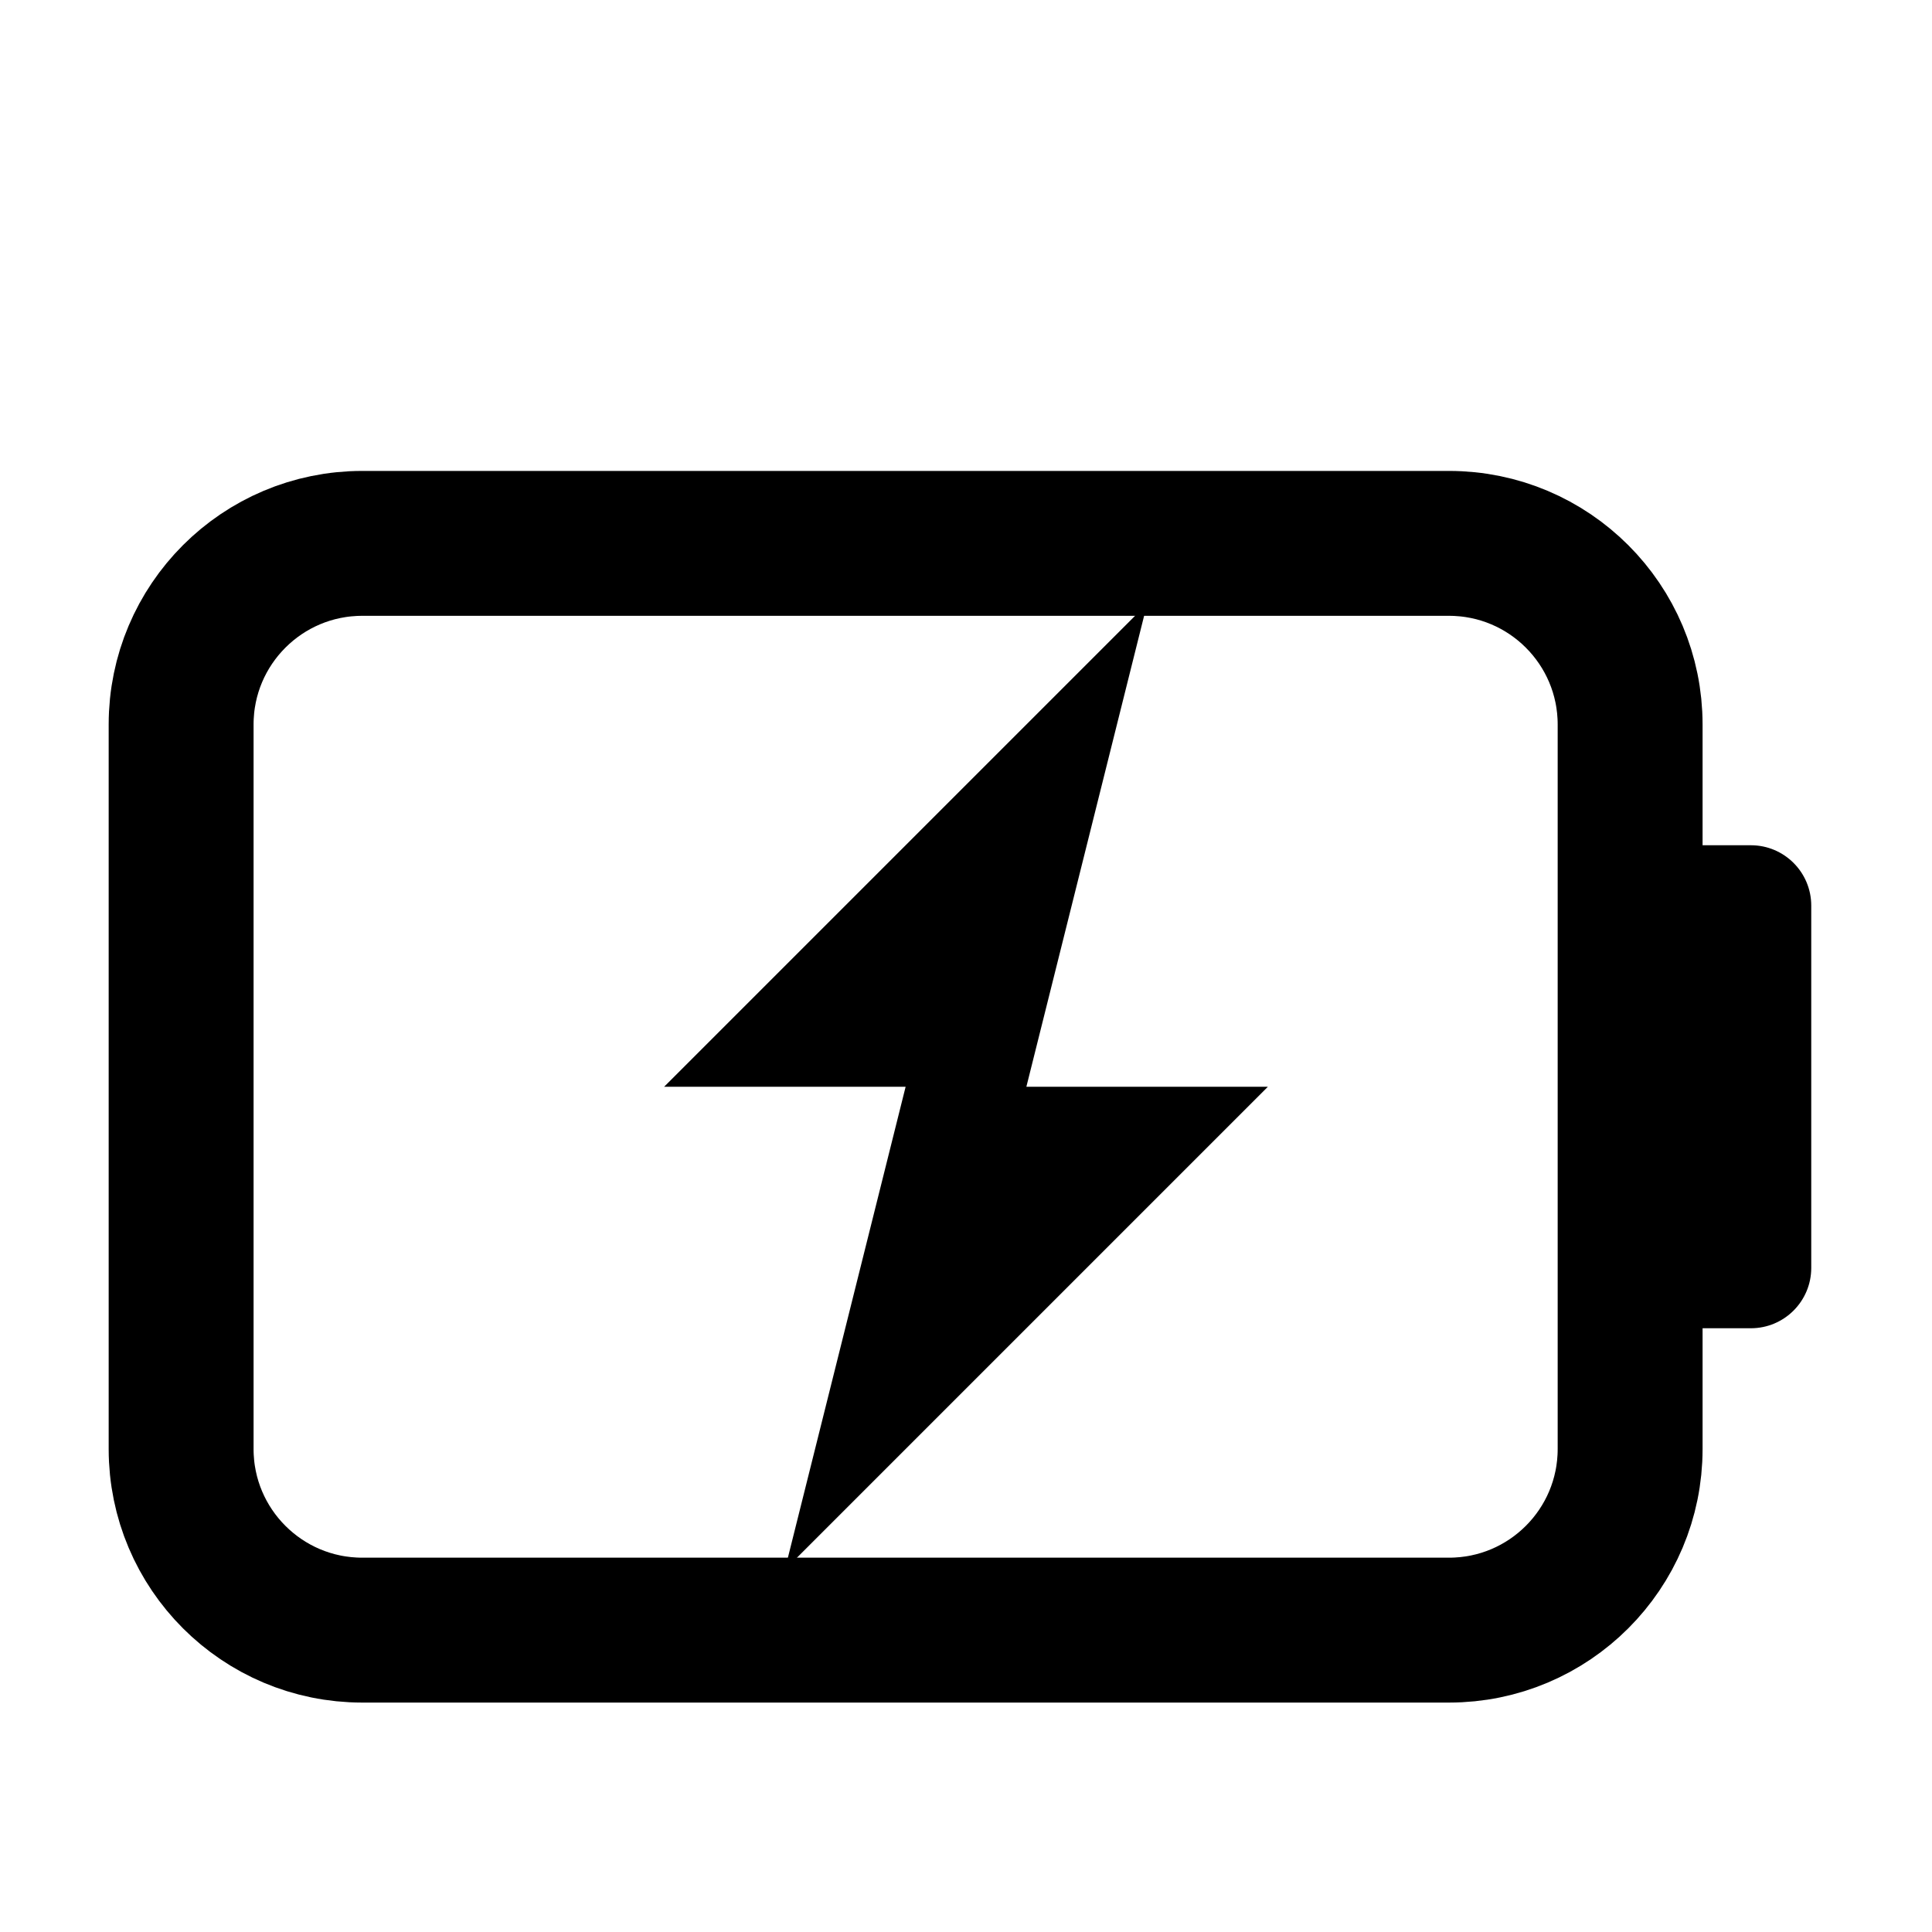
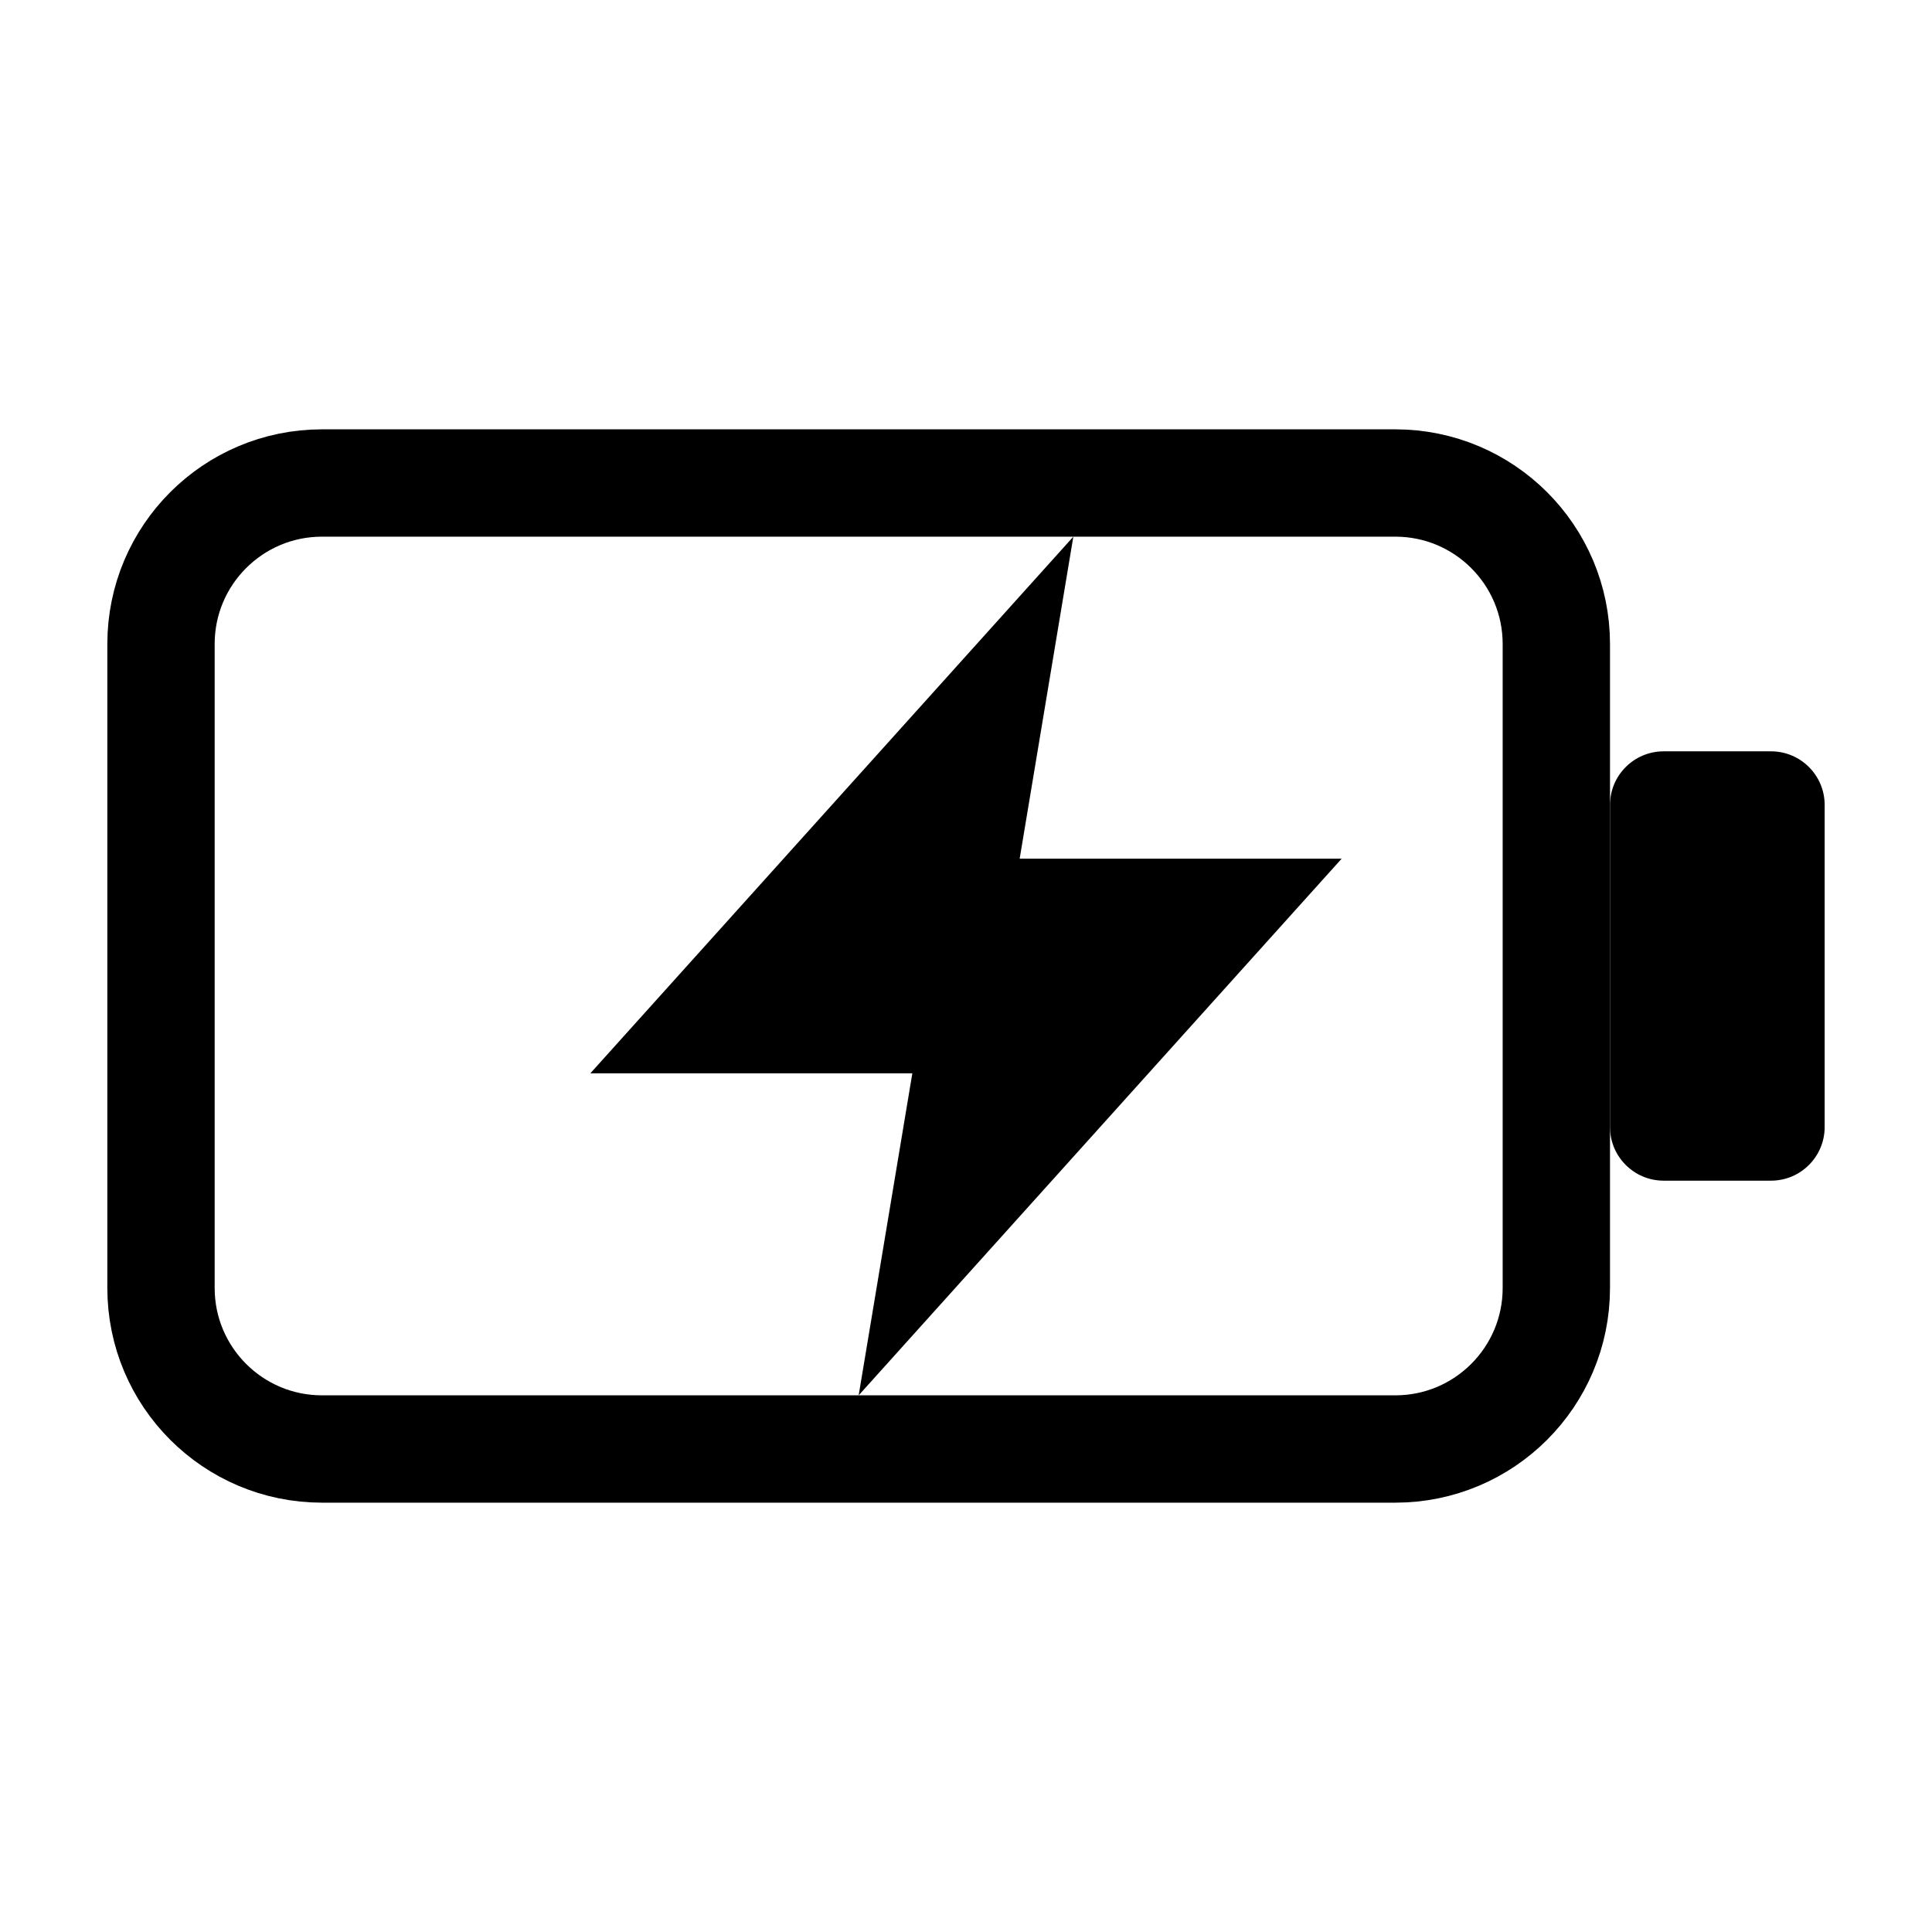
- <svg xmlns="http://www.w3.org/2000/svg" width="20" height="20" viewBox="0 0 16 16">
-   <rect x="1.5" y="4.5" width="12" height="9" rx="1.5" fill="none" stroke="#000" stroke-width="1.2" />
-   <rect x="13.5" y="7" width="1.5" height="4" rx="0.5" fill="#000" />
-   <polygon points="9.5,5 5.5,9 7.5,9 6.5,13 10.5,9 8.5,9" fill="#000" />
+ <svg xmlns="http://www.w3.org/2000/svg" width="18" height="18" viewBox="0 0 18 18">
+   <rect x="1.5" y="4.5" width="13" height="9" rx="1.5" fill="none" stroke="#000" />
+   <rect x="15" y="7" width="2" height="4" rx="0.5" />
+   <path d="M10 5 L5.5 10 H8.5 L8 13 L12.5 8 H9.5 Z" />
</svg>
